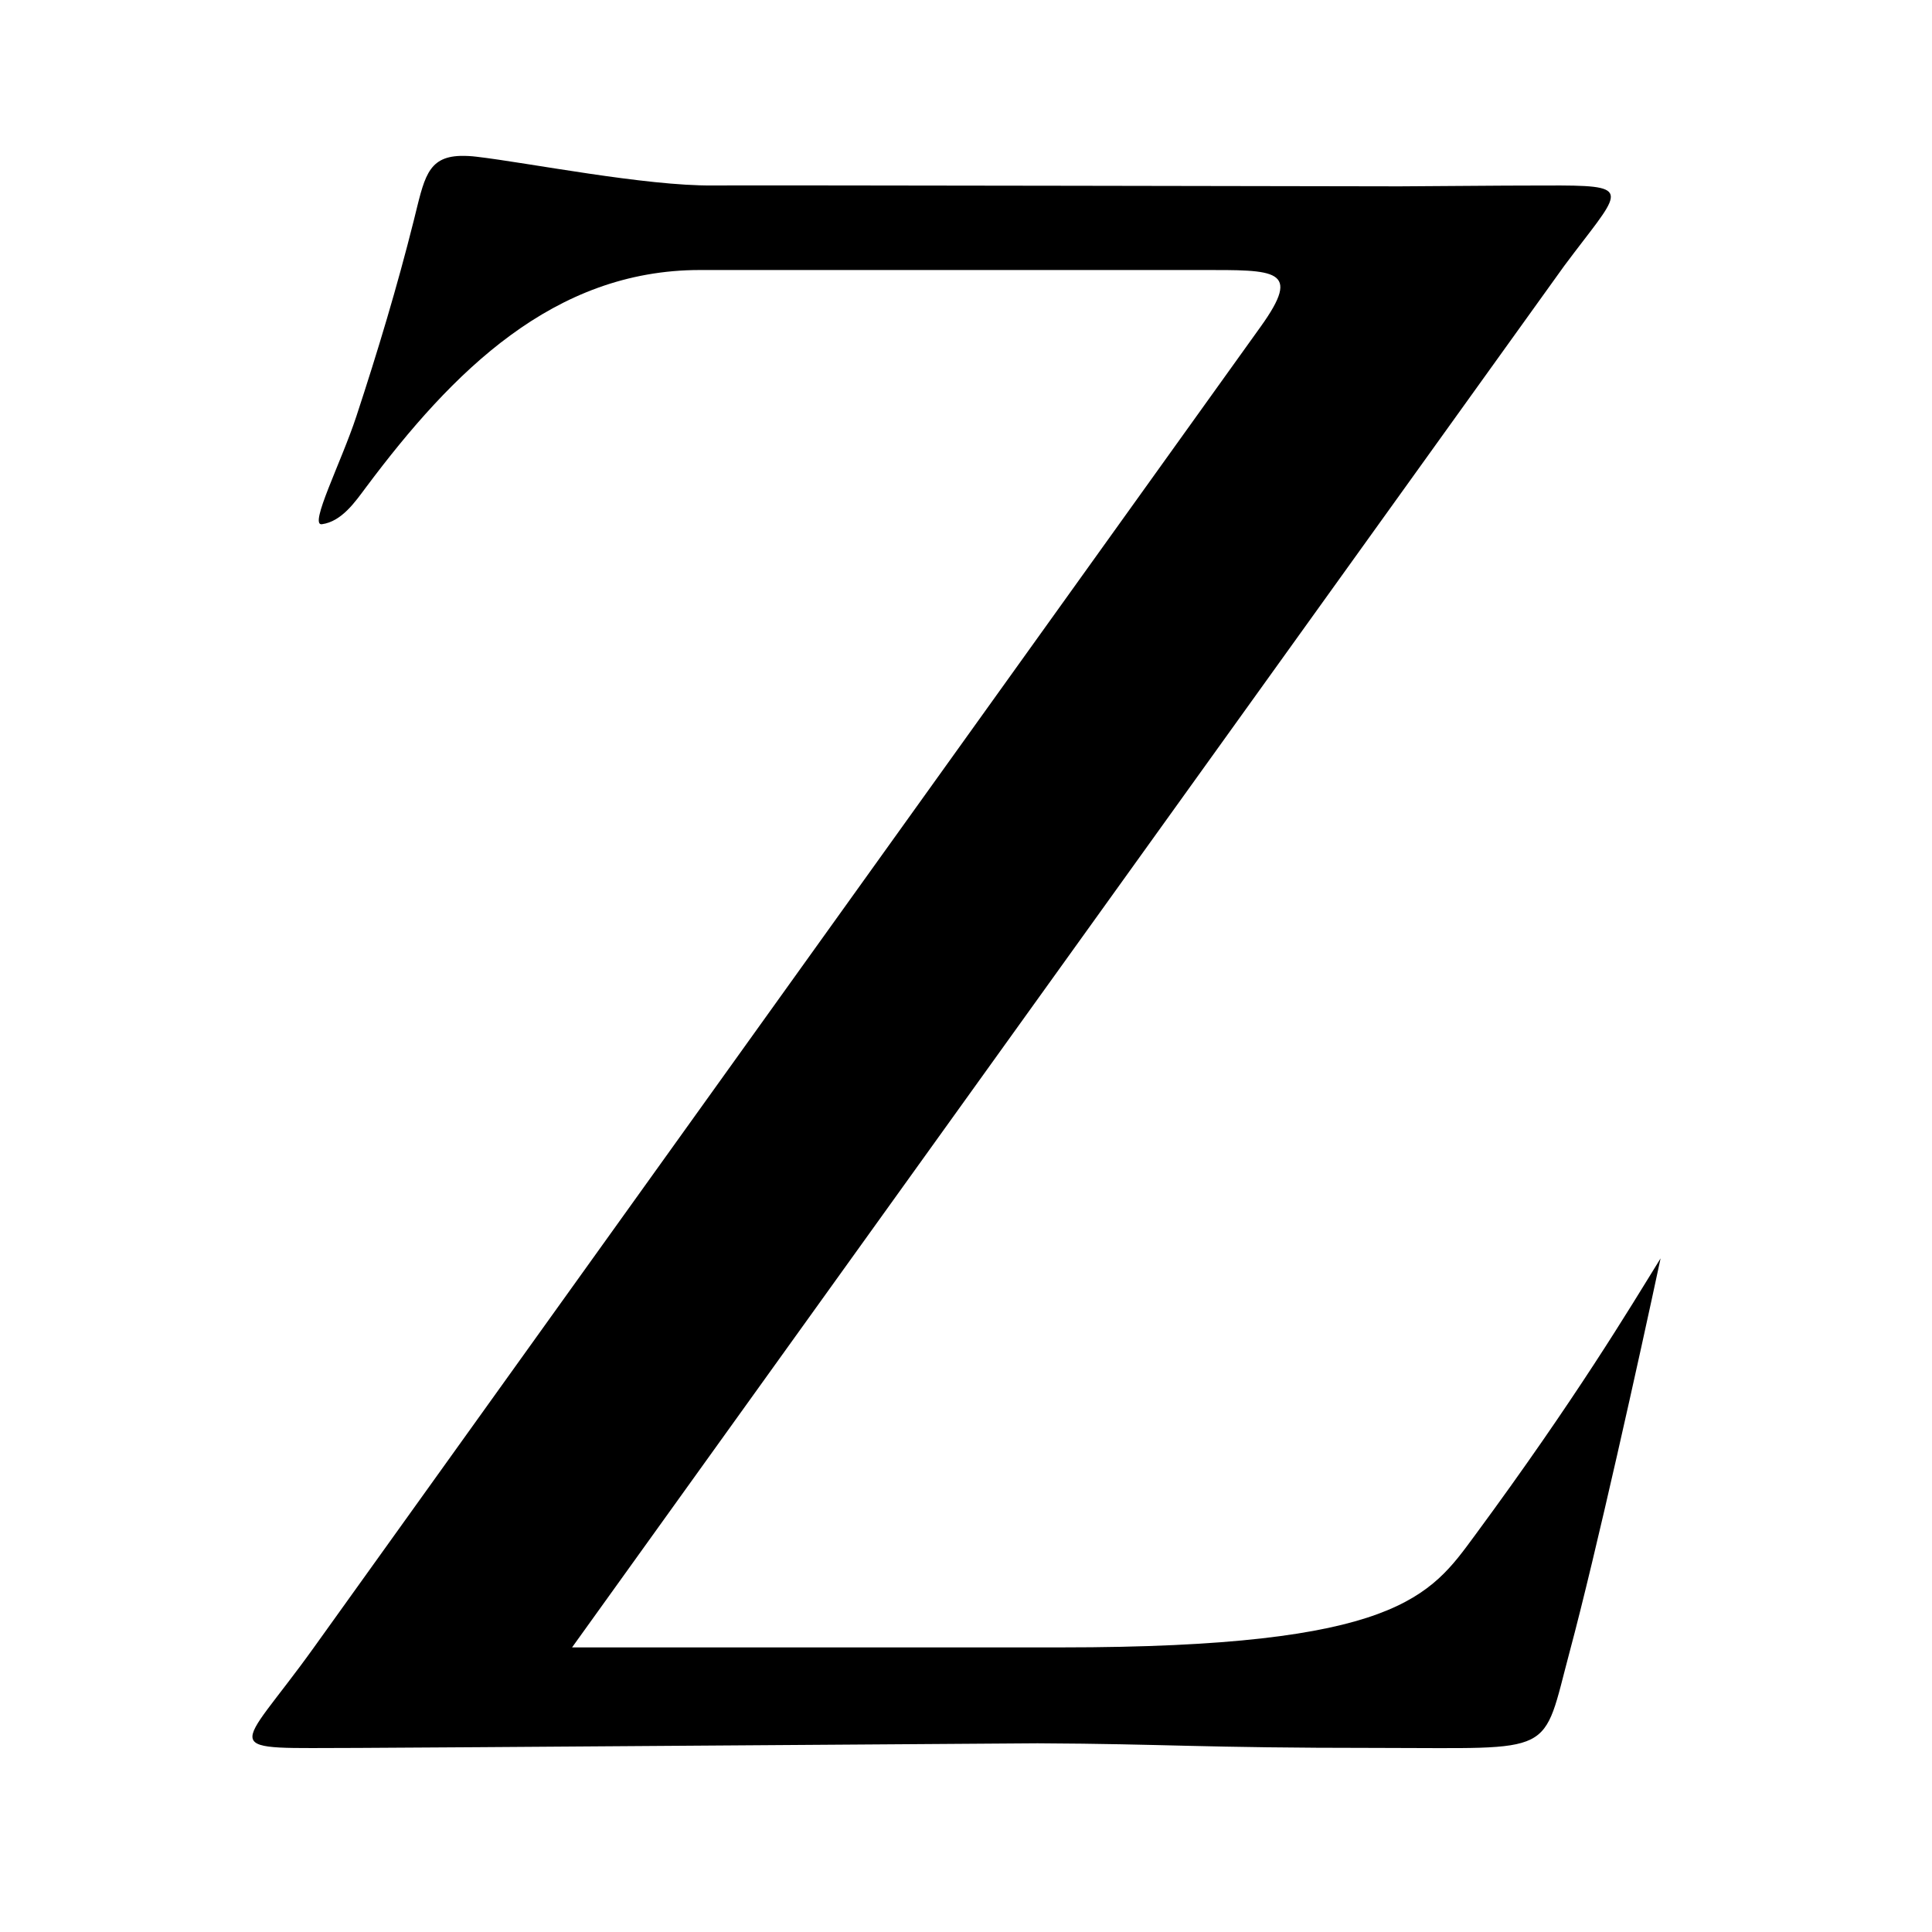
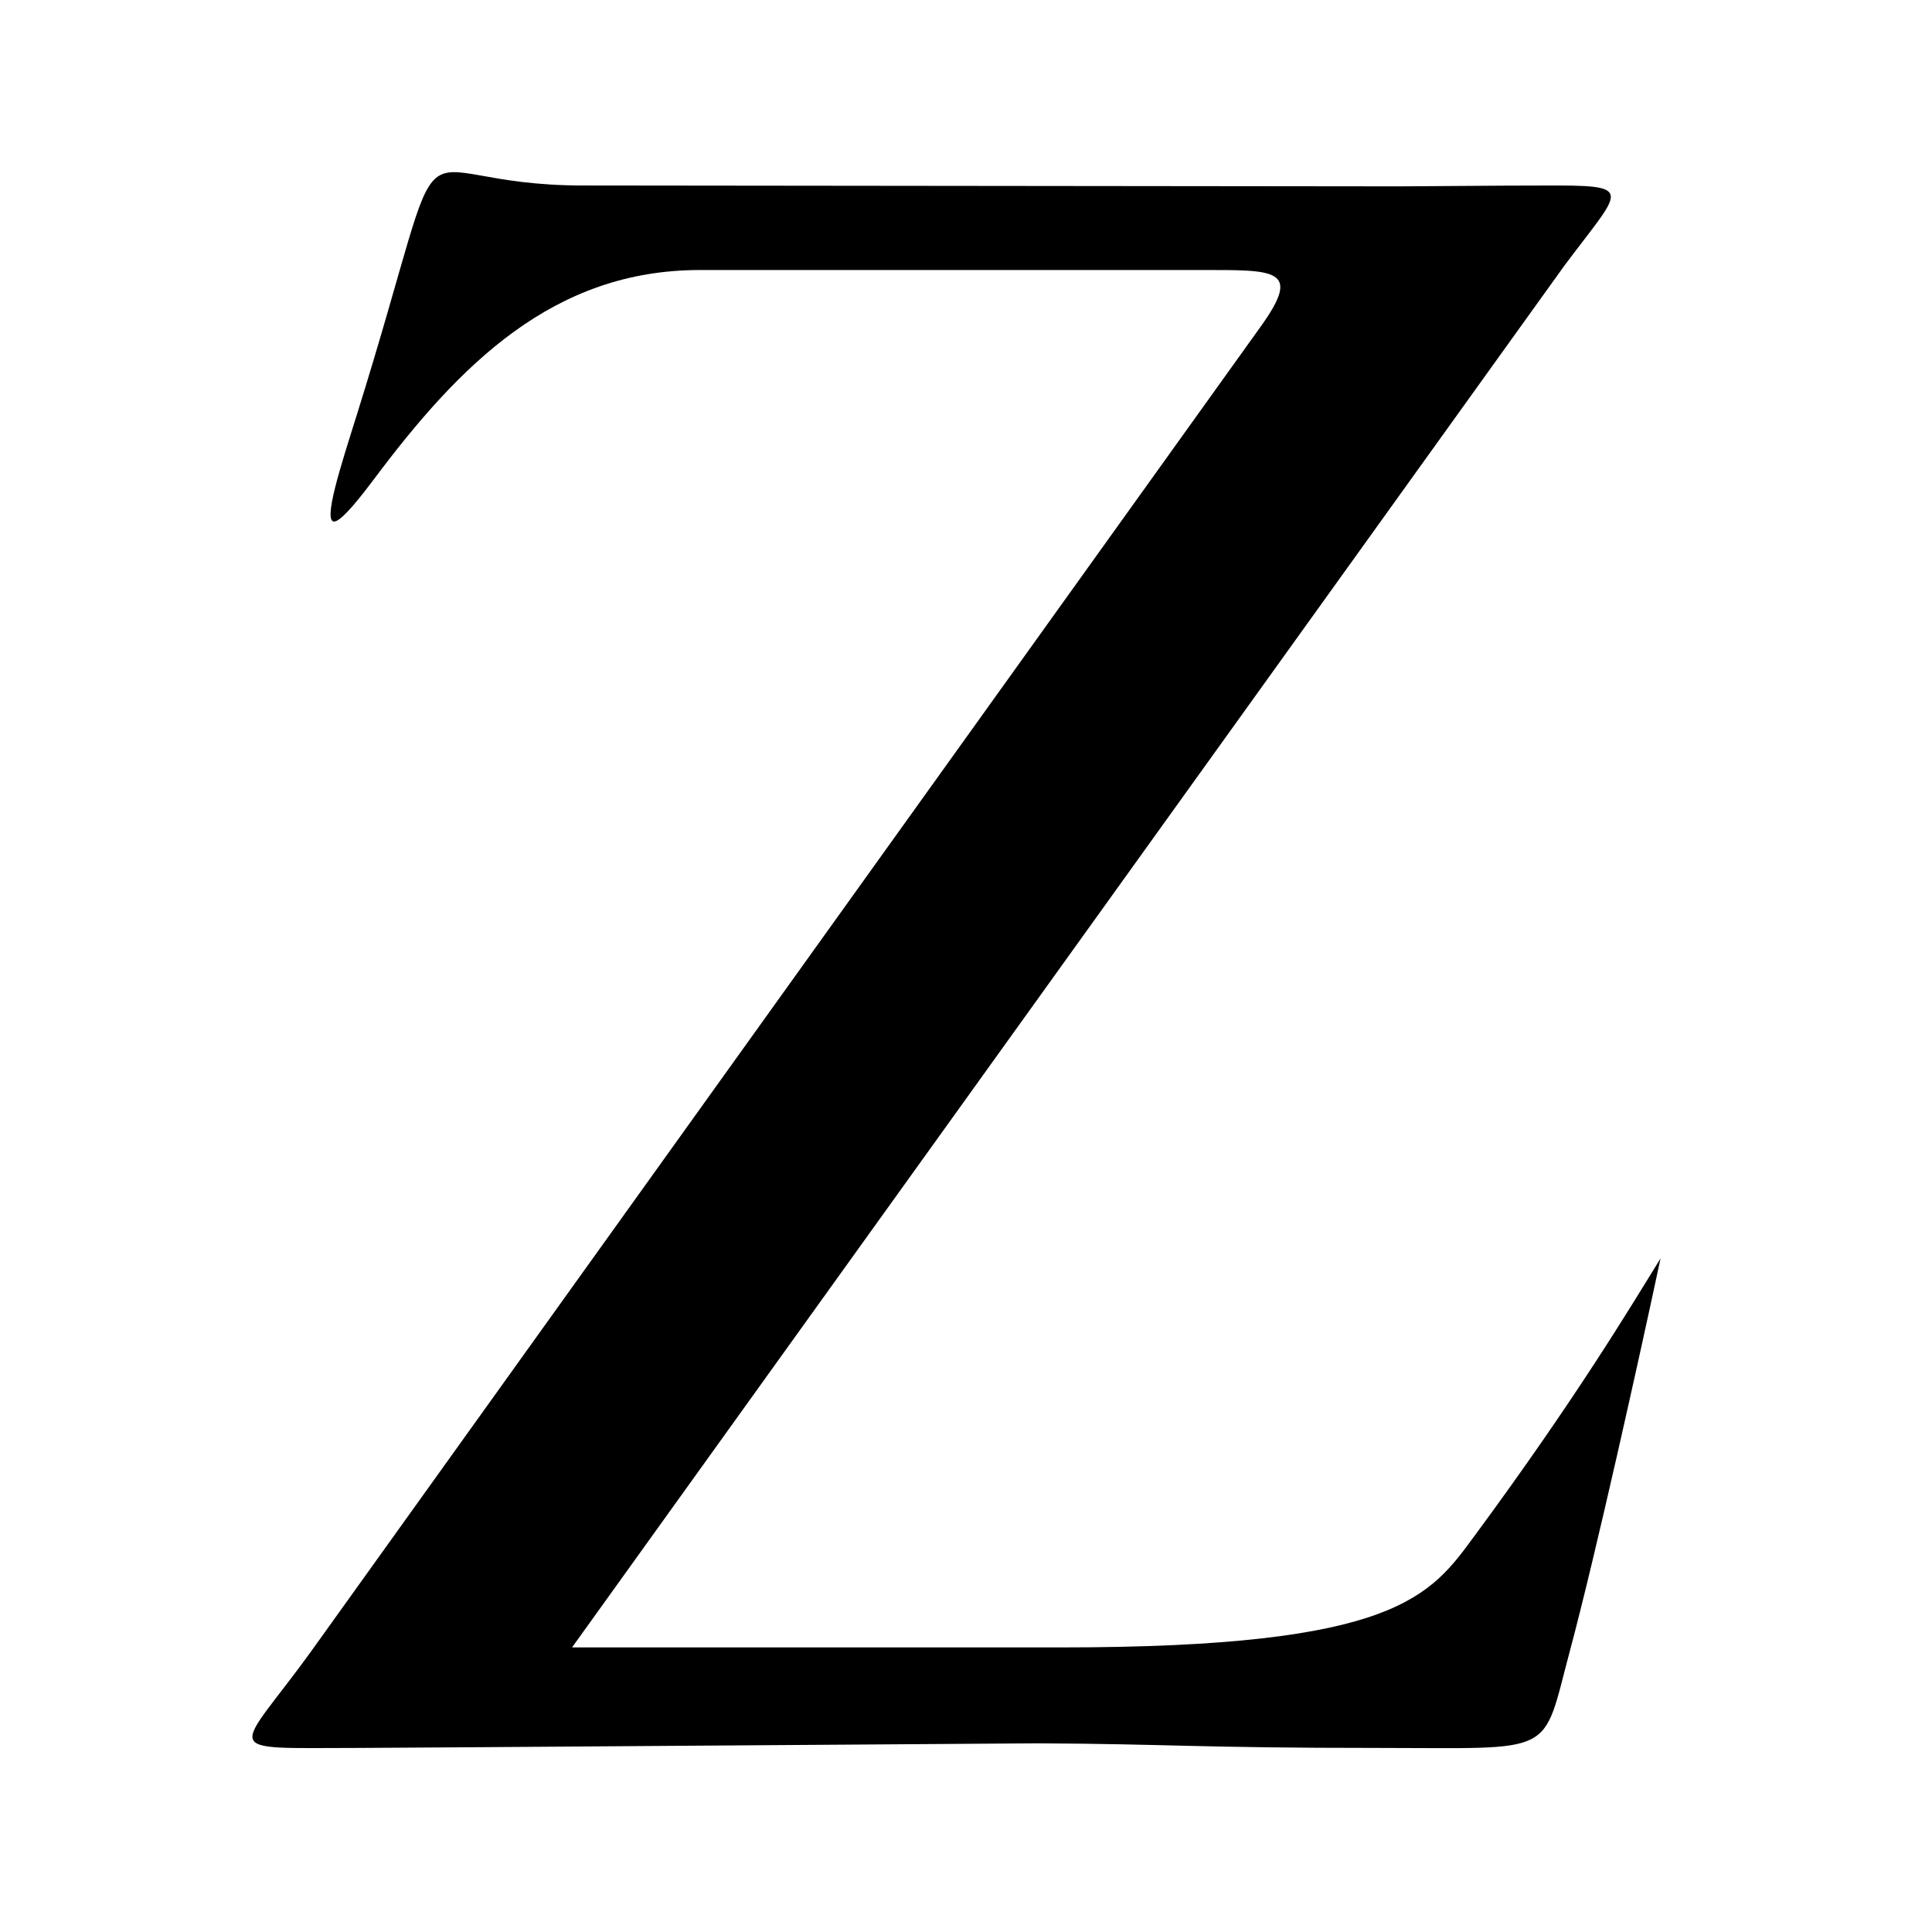
<svg viewBox="0 0 1000 1000">
-   <path d="M238.3 80.69c-17.34.53-18.75 11.97-24.15 33.52-8.6 34.29-18.63 67.62-29.67 101.2-7.9 24.02-24.74 56.86-17.88 55.93 10.37-1.41 17.36-11.78 22.92-19.21 44.62-59.67 96.9-112.37 172.78-112.37h259.02c38.94 0 52.79-.8 31.24 29.27L162.5 852.69c-40.39 56.36-51.94 52.03 23.15 52.03 18.98 0 344.37-2.42 351.37-2.39 68 .33 82.98 2.39 176 2.39 93.6 0 84.79 4.89 99.55-50.22 13.43-50.1 36.08-152.27 46.94-203.17-16.11 26.07-43.87 72.54-96.08 143.35-23.17 31.41-39.99 58.01-214.12 58.01H296.1l480.24-668.71 33.29-46.35c28.13-37.74 36.64-41.45-1.68-41.62h-.63c-7.63-.03-17.04.07-28.5.07-2.93 0-39.07.27-54.37.37 0 0-336.25-.64-355.52-.45-34.77.34-95.74-11.78-122.17-14.87a58.24 58.24 0 0 0-8.46-.44z" />
+   <path d="M184.47 215.42c-7.54 24.12-17.98 55.72-11.16 54.51 4.1-.73 14.54-14.27 20.1-21.7 44.62-59.66 93-108.47 168.88-108.47H621.3c38.95 0 52.79-.8 31.24 29.27L162.5 852.7c-40.4 56.36-51.95 52.03 23.14 52.03 18.98 0 344.37-2.42 351.37-2.39 68 .33 82.98 2.39 176 2.39 93.6 0 84.8 4.89 99.56-50.22 13.42-50.1 36.07-152.27 46.93-203.17-16.11 26.07-43.87 72.53-96.08 143.34-23.17 31.42-39.99 58.02-214.12 58.02H296.09l480.24-668.71 33.29-46.35c28.13-37.74 36.64-41.45-1.68-41.62h-.63c-7.62-.03-17.04.07-28.5.07-2.93 0-39.07.27-54.36.37 0 0-403.54-.45-422.81-.45-99.57 0-64.18-50.03-117.17 119.42Z" />
</svg>
